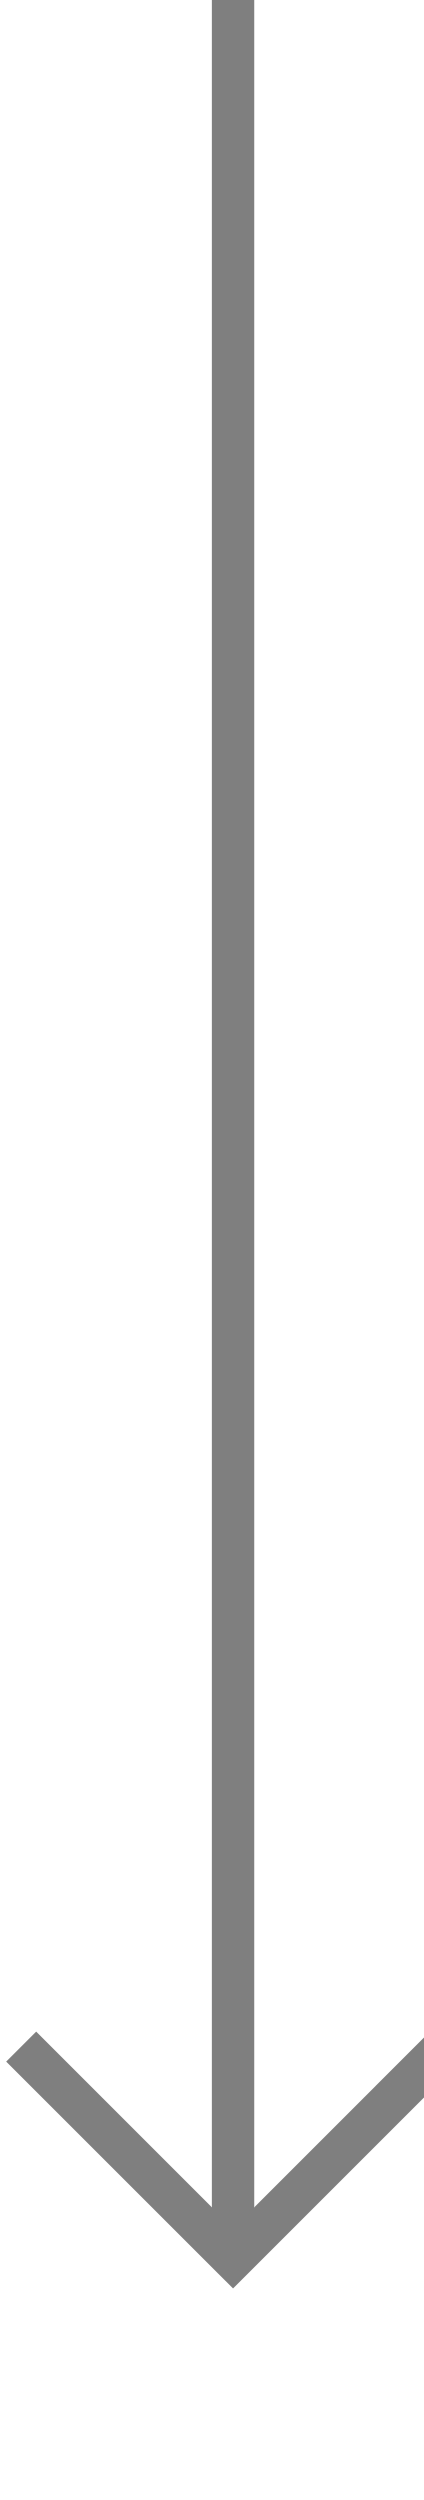
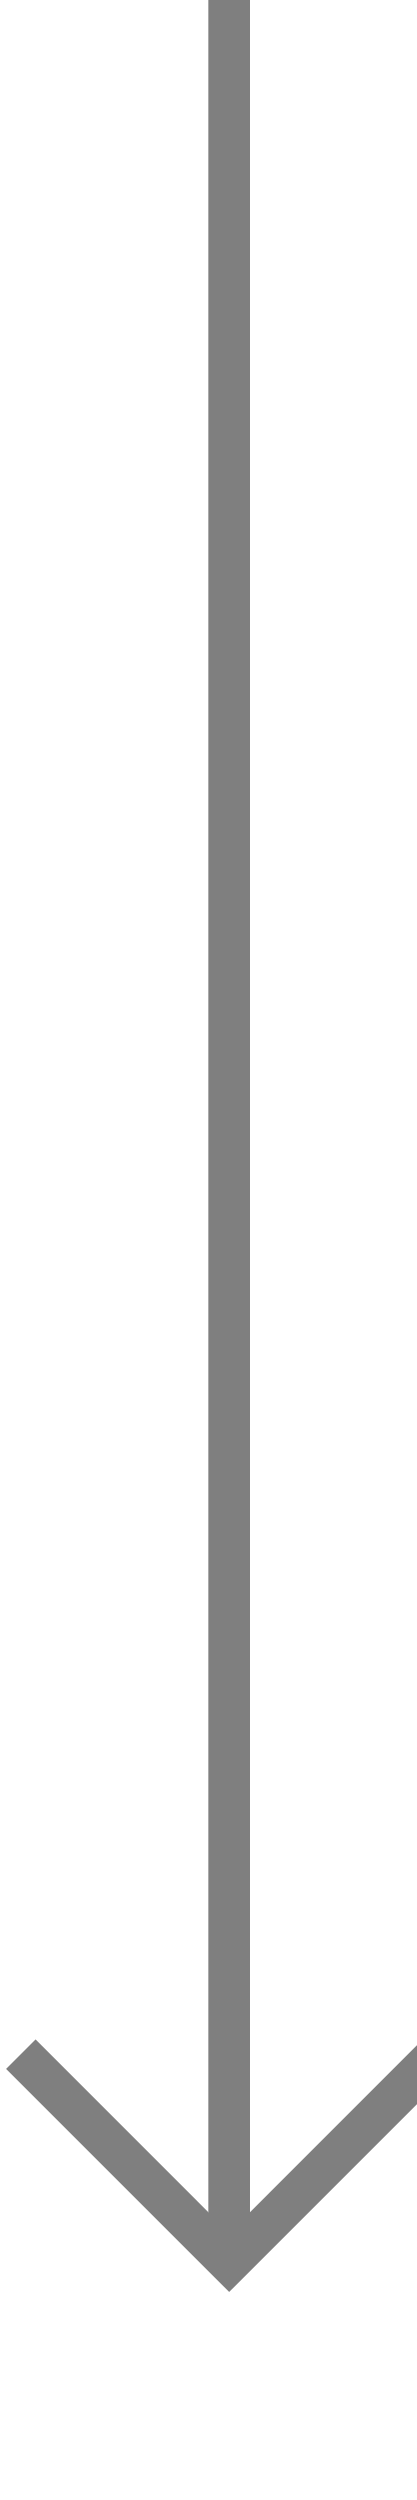
- <svg xmlns="http://www.w3.org/2000/svg" version="1.1" width="10px" height="59px" preserveAspectRatio="xMidYMin meet" viewBox="1230 314  8 59">
-   <path d="M 1234.5 314  L 1234.5 367  " stroke-width="1" stroke="#7f7f7f" fill="none" />
-   <path d="M 1239.146 361.946  L 1234.5 366.593  L 1229.854 361.946  L 1229.146 362.654  L 1234.146 367.654  L 1234.5 368.007  L 1234.854 367.654  L 1239.854 362.654  L 1239.146 361.946  Z " fill-rule="nonzero" fill="#7f7f7f" stroke="none" />
+ <svg xmlns="http://www.w3.org/2000/svg" version="1.1" width="10px" height="60px" preserveAspectRatio="xMidYMin meet" viewBox="1230 199  8 60">
+   <path d="M 1234.5 199  L 1234.5 253  " stroke-width="1" stroke="#7f7f7f" fill="none" />
+   <path d="M 1239.146 247.946  L 1234.5 252.593  L 1229.854 247.946  L 1229.146 248.654  L 1234.146 253.654  L 1234.5 254.007  L 1234.854 253.654  L 1239.854 248.654  L 1239.146 247.946  Z " fill-rule="nonzero" fill="#7f7f7f" stroke="none" />
</svg>
